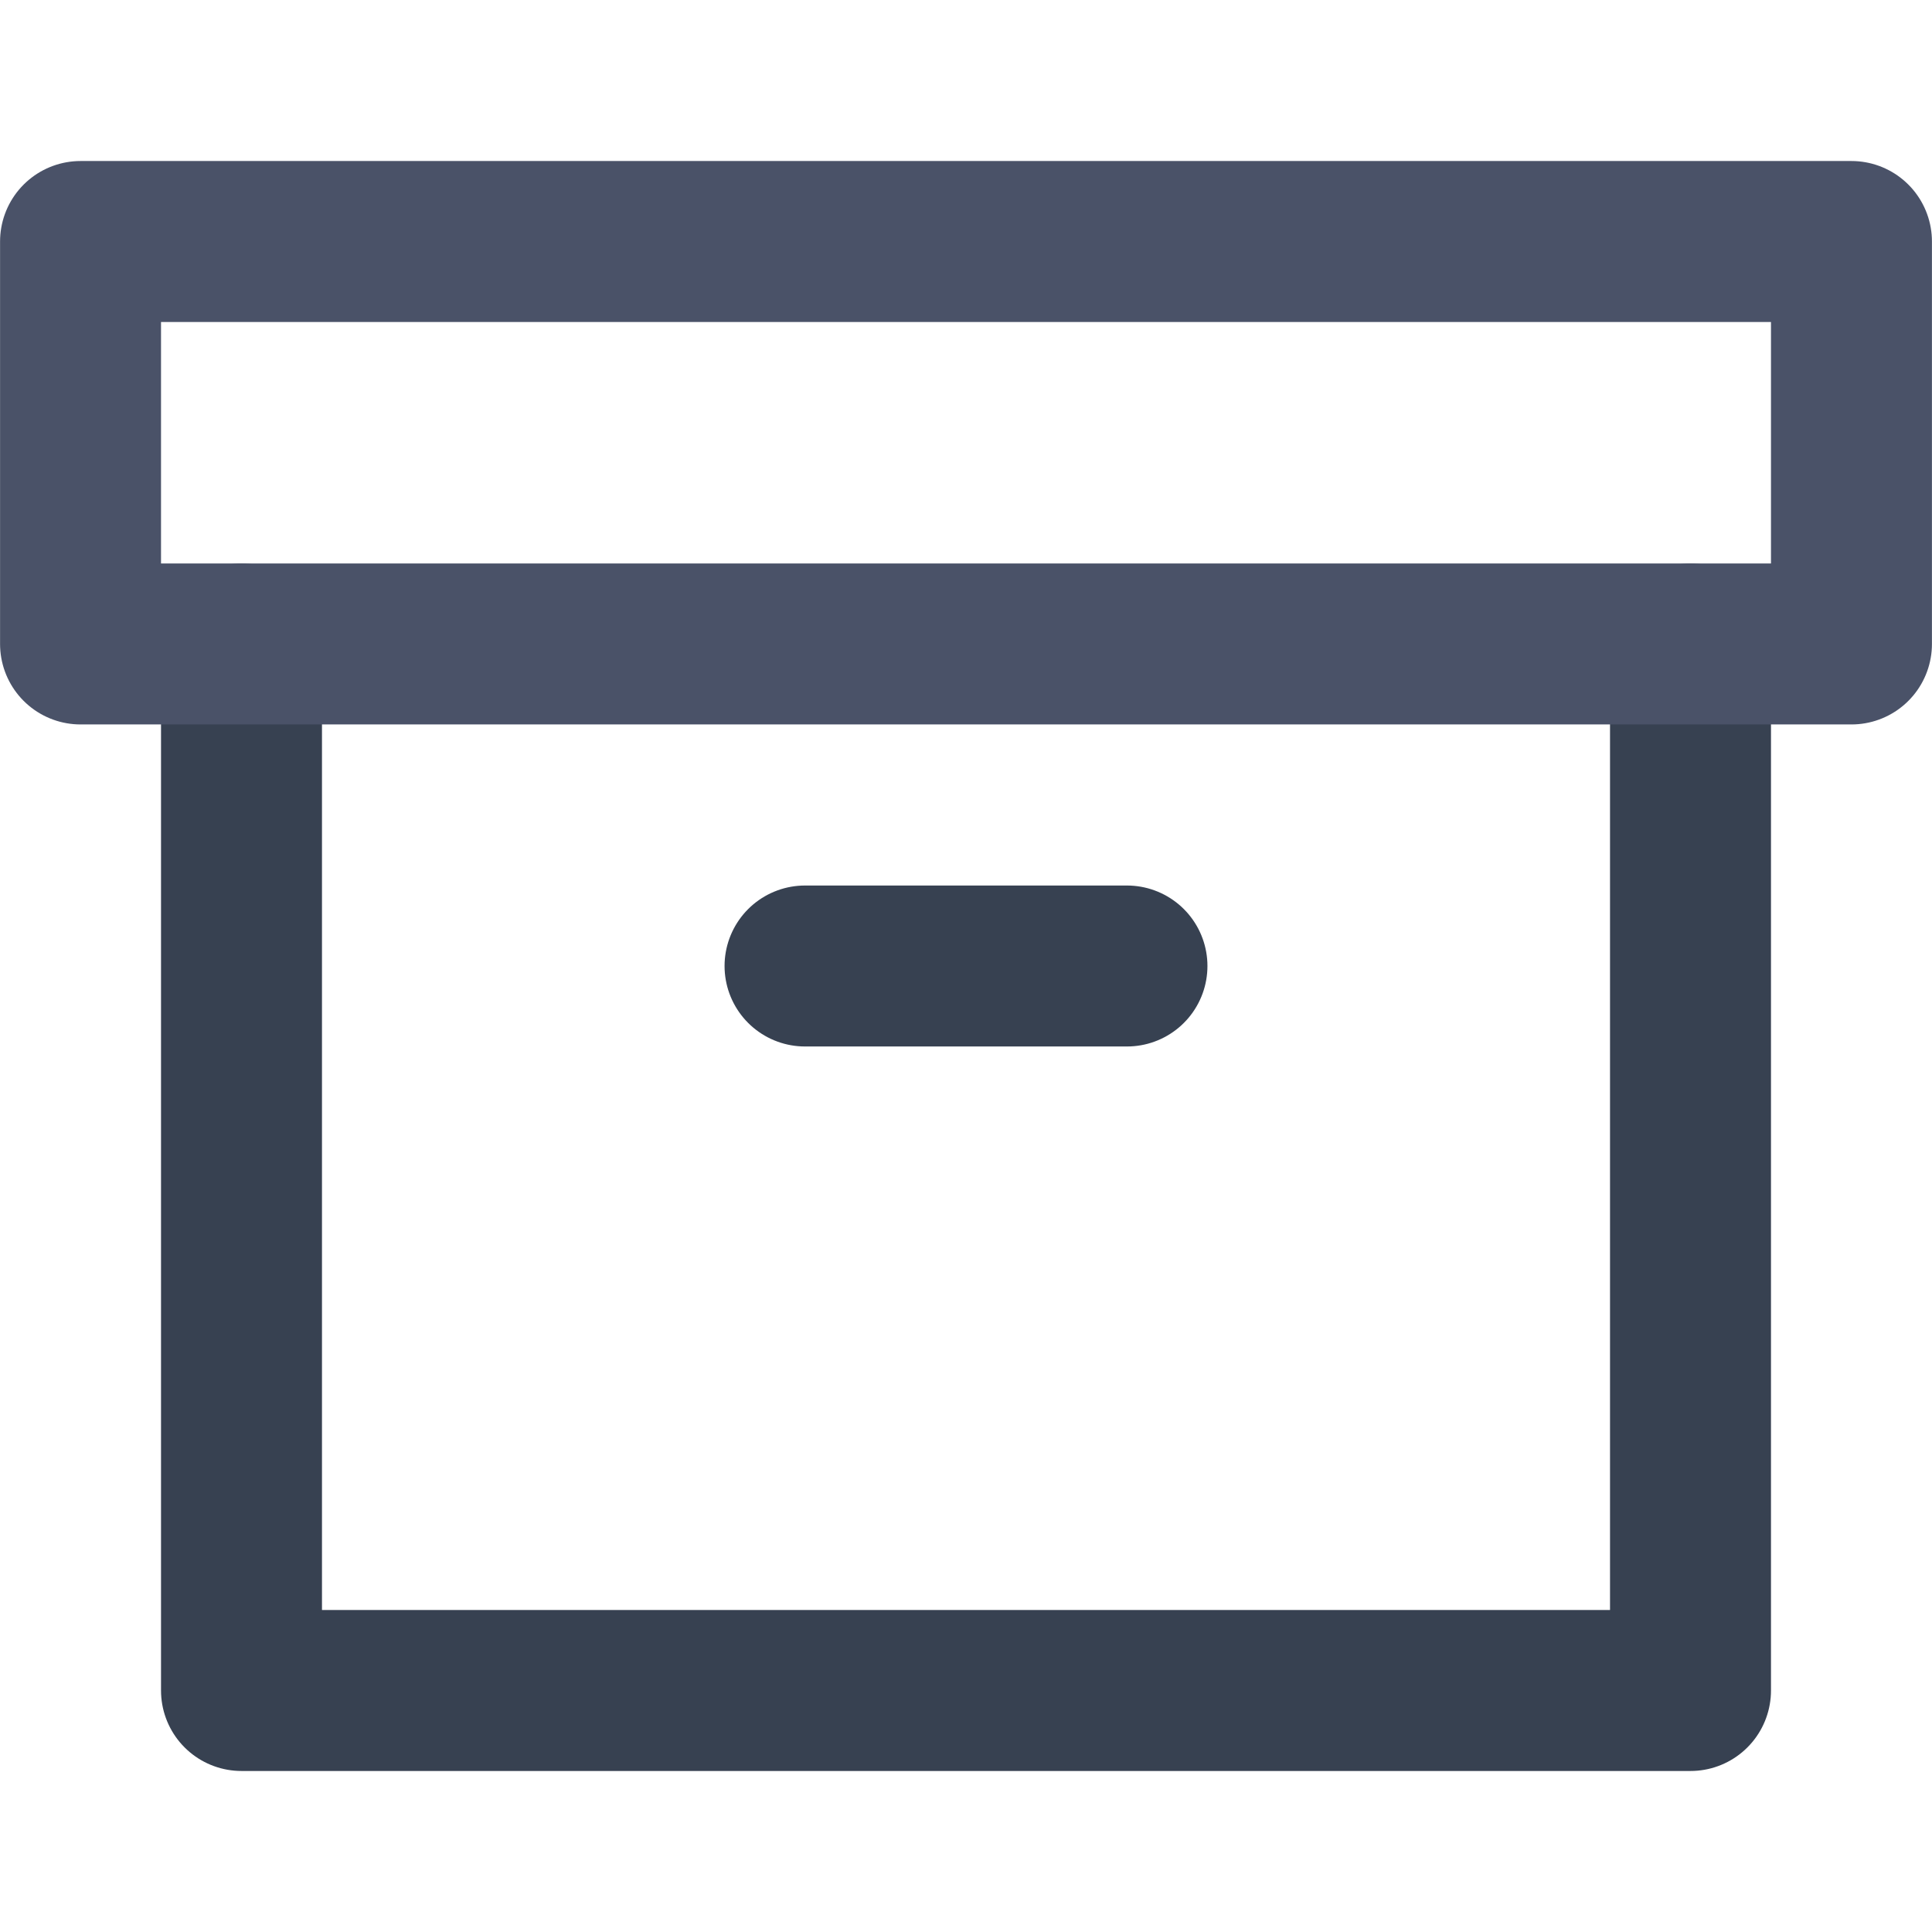
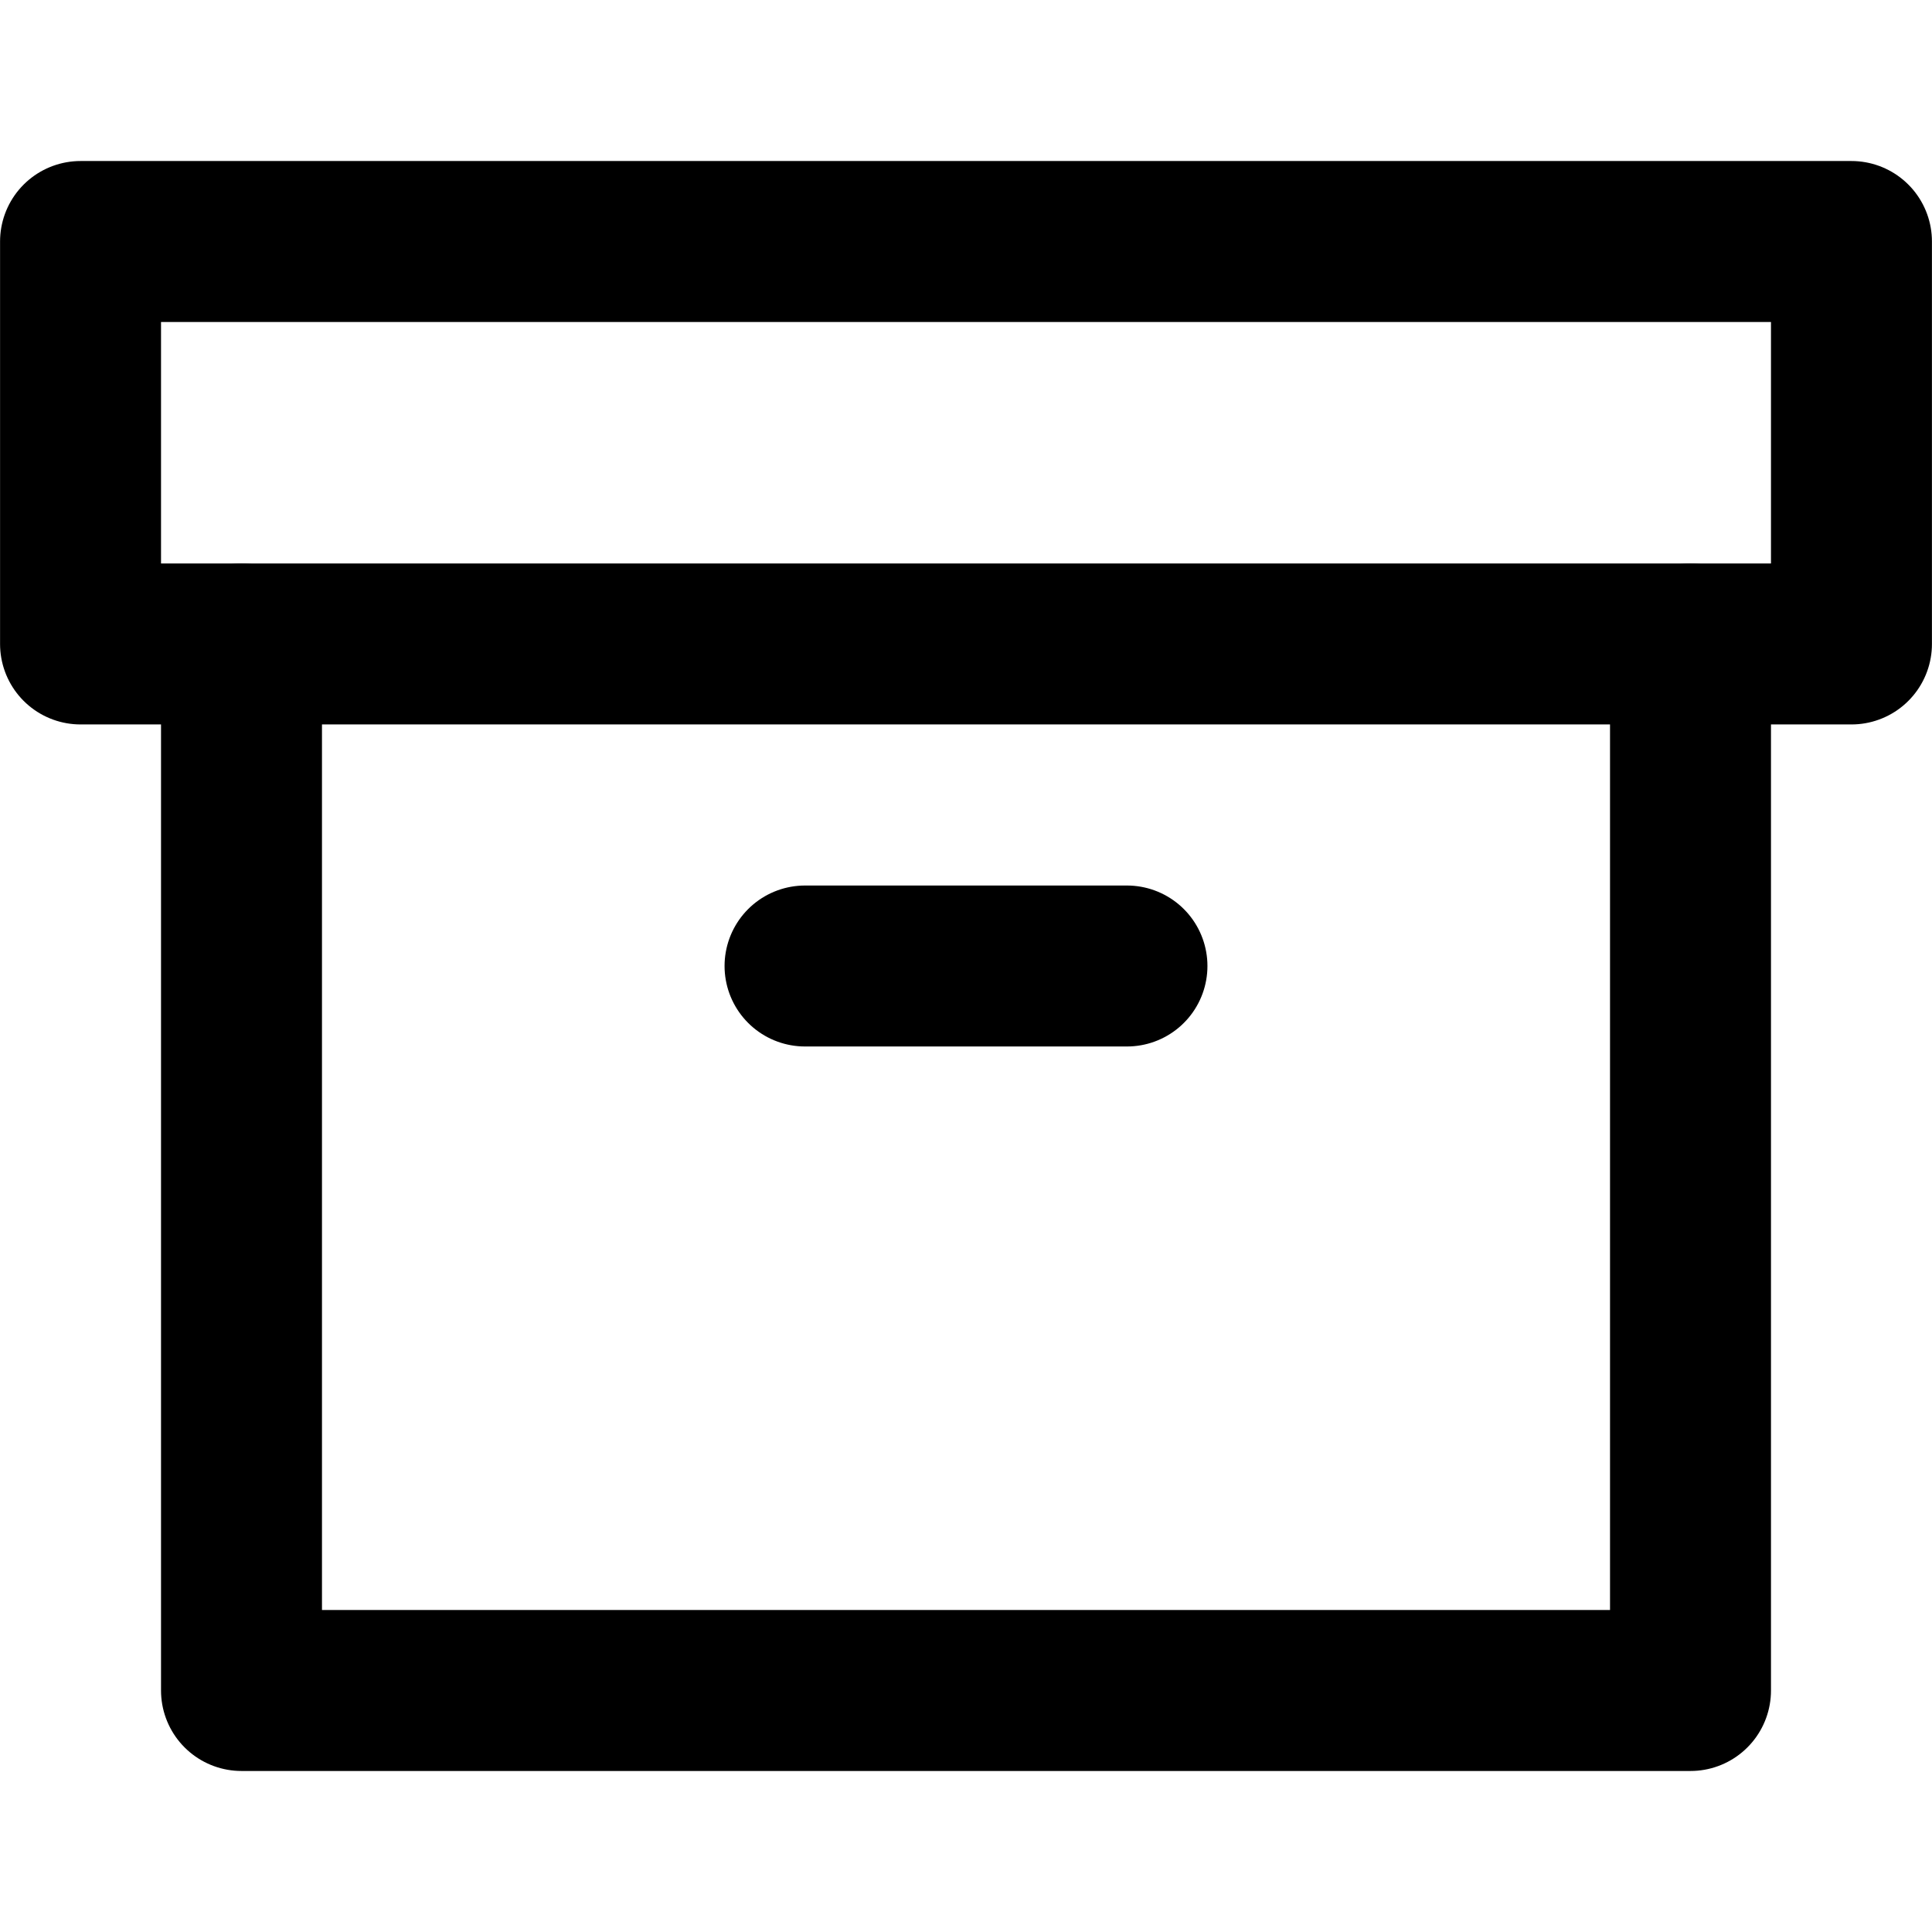
<svg xmlns="http://www.w3.org/2000/svg" width="16" height="16" viewBox="0 0 16 16" fill="none">
-   <path d="M14 5.333V14H2V5.333" stroke="#374151" stroke-width="1.333" stroke-linecap="round" stroke-linejoin="round" />
-   <path d="M6.667 8H9.333" stroke="#374151" stroke-width="1.333" stroke-linecap="round" stroke-linejoin="round" />
-   <path d="M15.333 2H0.667V5.333H15.333V2Z" stroke="#4A5268" stroke-width="1.333" stroke-linecap="round" stroke-linejoin="round" />
+   <path d="M14 5.333V14H2V5.333" stroke="currentColor" stroke-width="1.333" stroke-linecap="round" stroke-linejoin="round" />
+   <path d="M6.667 8H9.333" stroke="currentColor" stroke-width="1.333" stroke-linecap="round" stroke-linejoin="round" />
+   <path d="M15.333 2H0.667V5.333H15.333V2Z" stroke="currentColor" stroke-width="1.333" stroke-linecap="round" stroke-linejoin="round" />
</svg>
